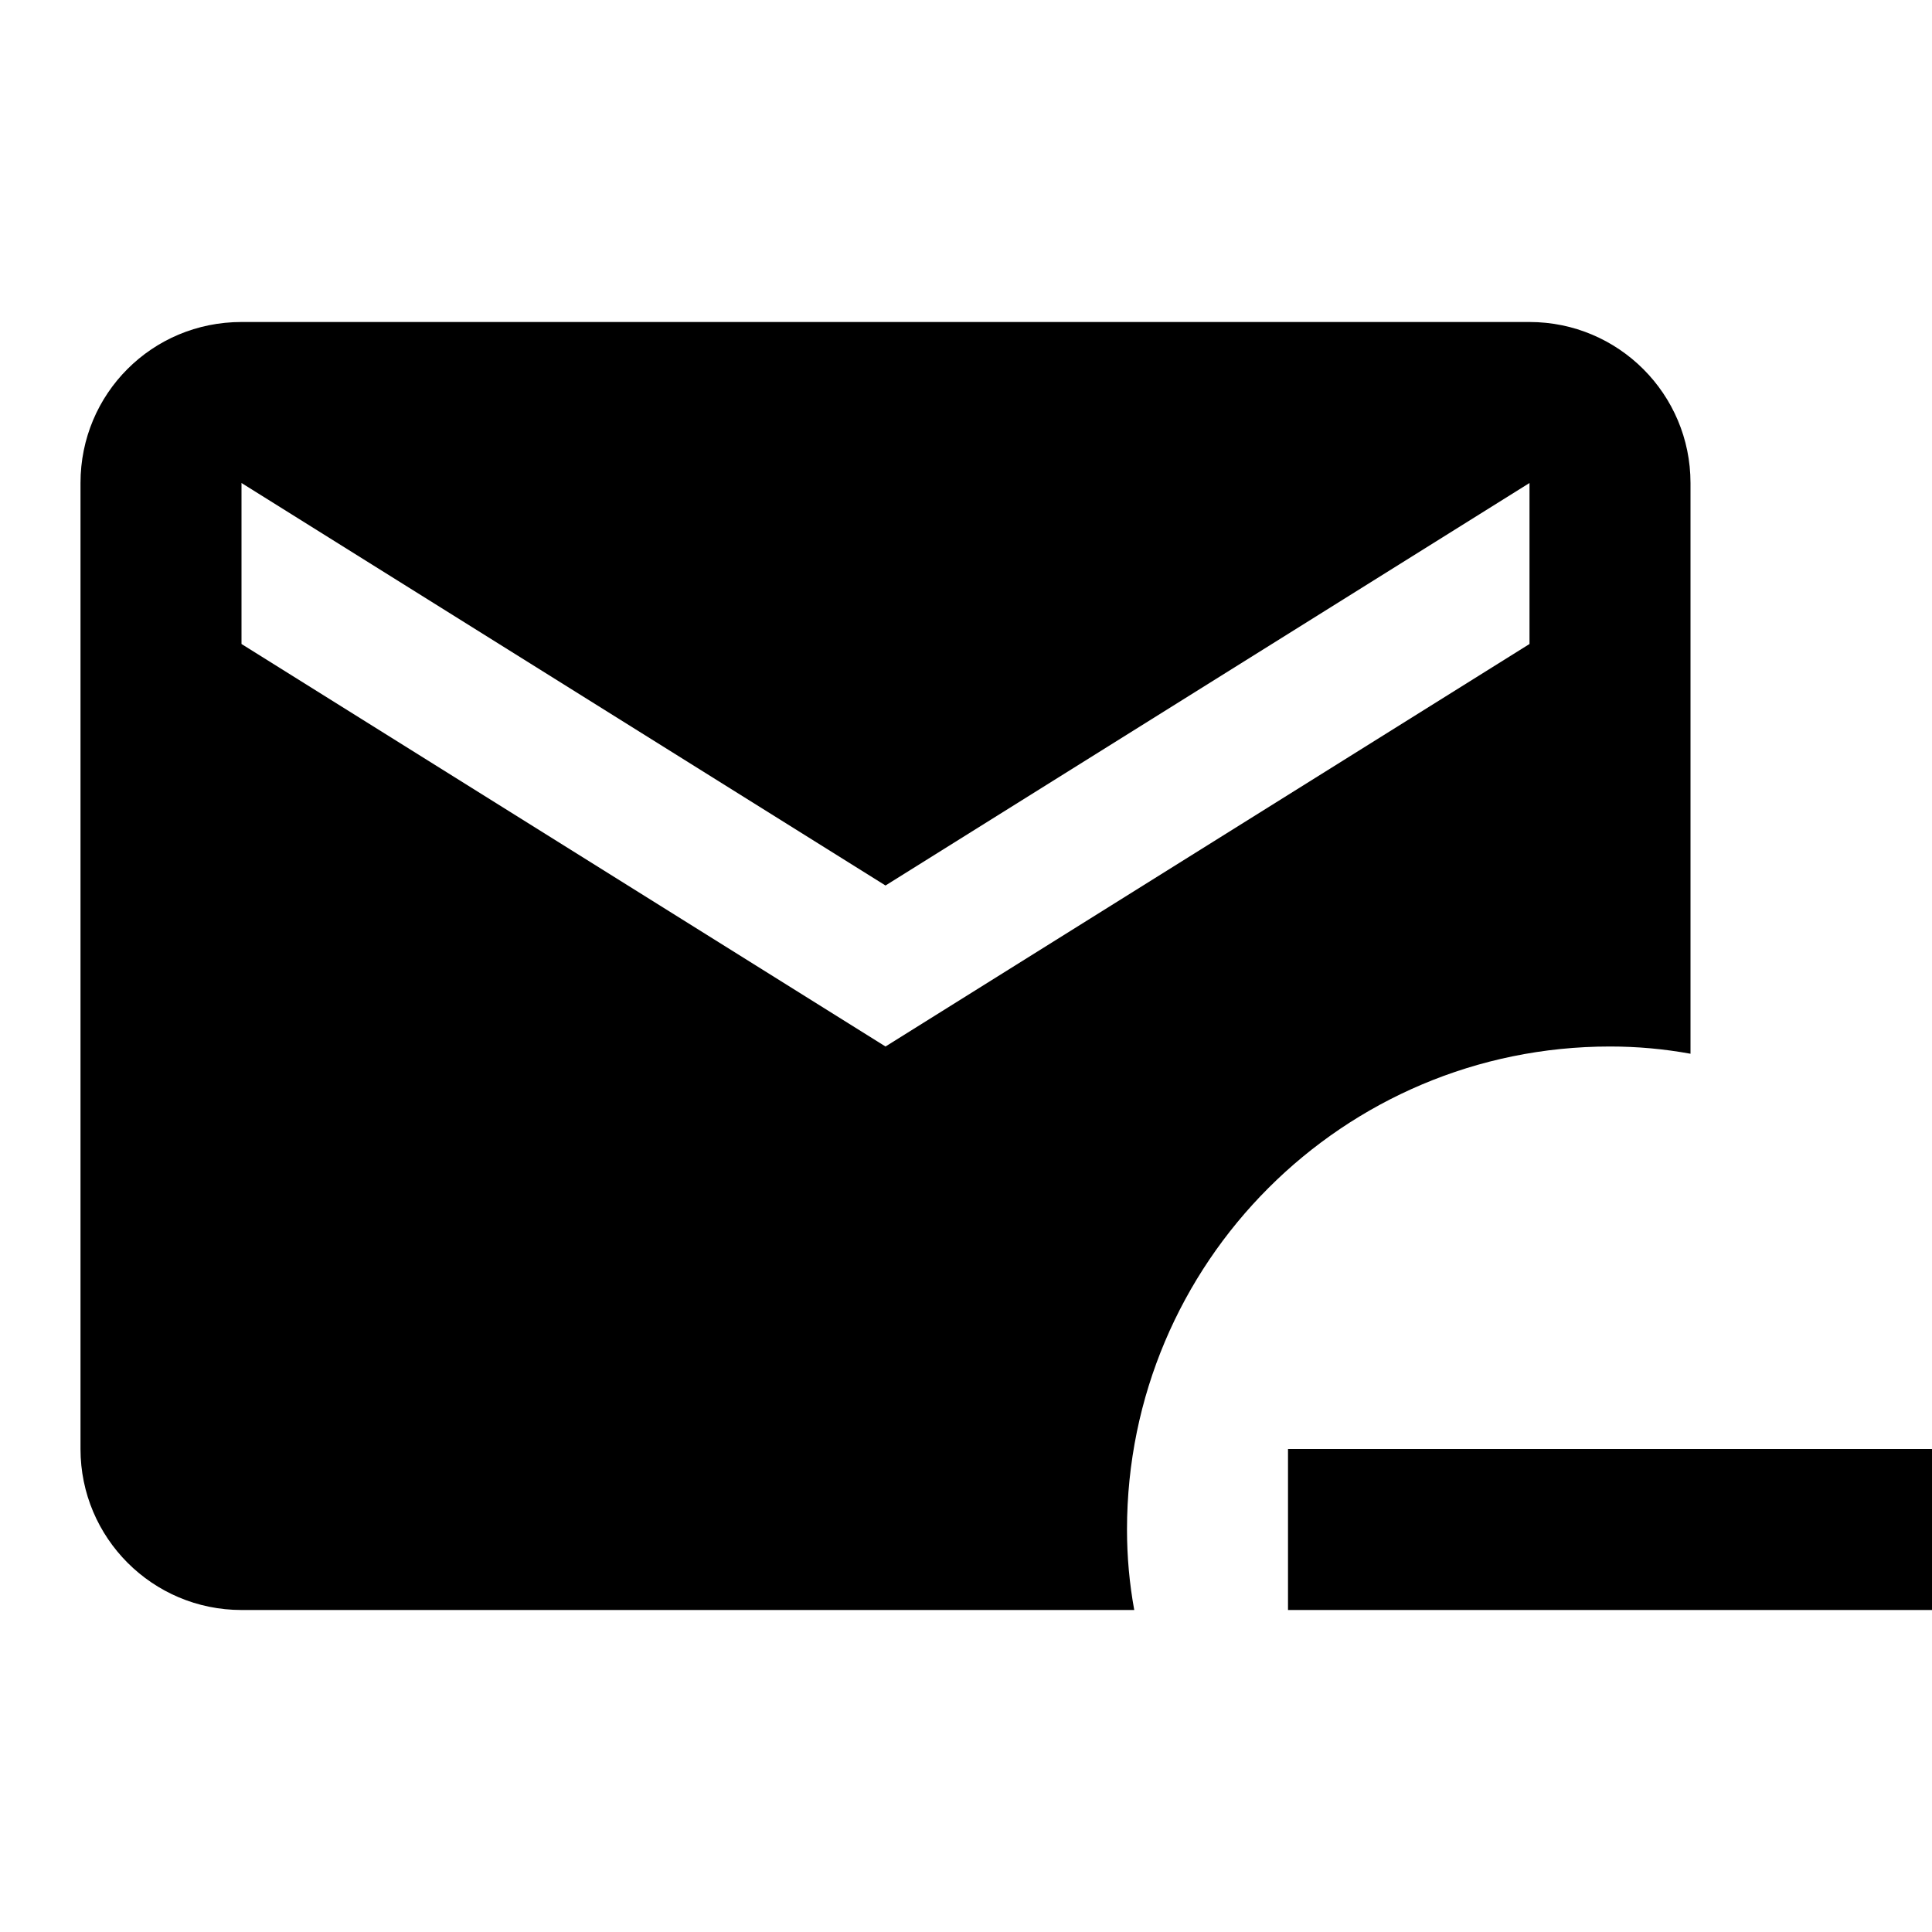
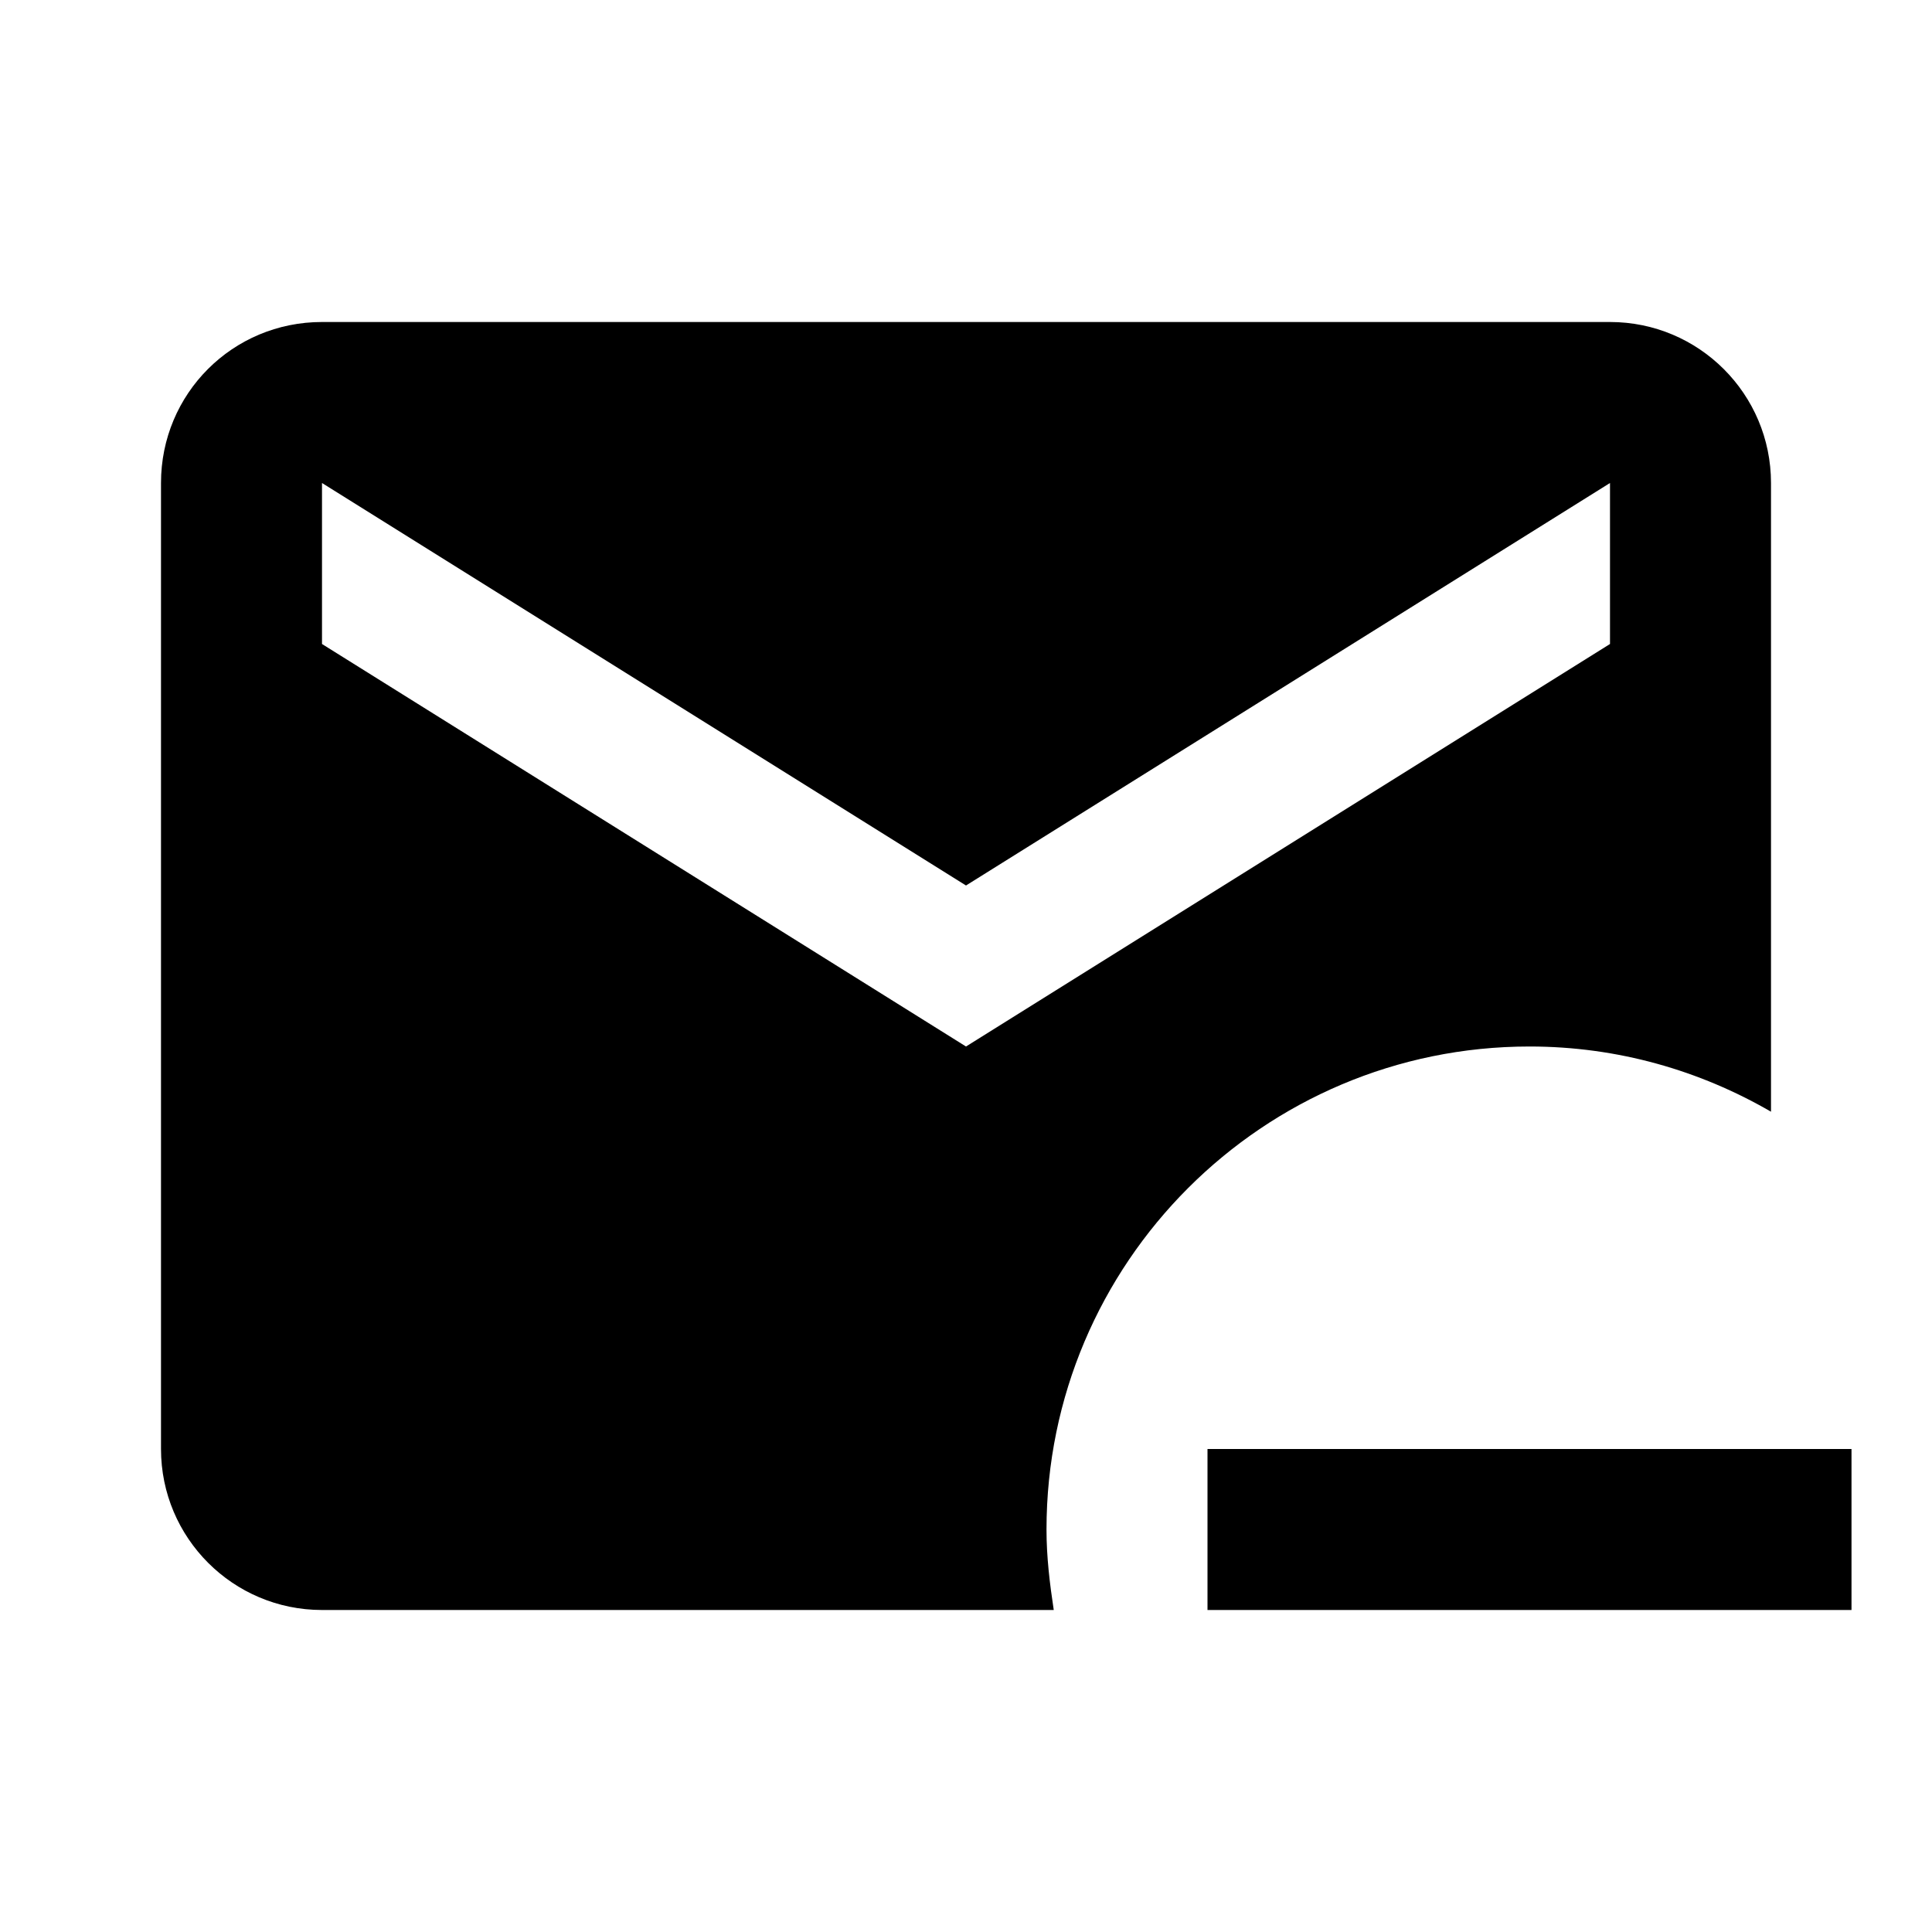
<svg xmlns="http://www.w3.org/2000/svg" viewBox="0 0 24 24">
-   <path d="M3 4c-1.11 0-2 .89-2 2v12a2 2 0 0 0 2 2h11.09c-.06-.33-.09-.66-.09-1a6 6 0 0 1 6-6c.34 0 .67.03 1 .09V6a2 2 0 0 0-2-2H3m0 2 8 5 8-5v2l-8 5-8-5V6m13 12v2h8v-2h-8Z" />
+   <path d="M13 19c0-3.31 2.69-6 6-6 1.1 0 2.12.3 3 .81V6a2 2 0 0 0-2-2H4c-1.11 0-2 .89-2 2v12a2 2 0 0 0 2 2h9.09c-.05-.33-.09-.66-.09-1M4 8V6l8 5 8-5v2l-8 5-8-5m19 10v2h-8v-2h8Z" />
</svg>
